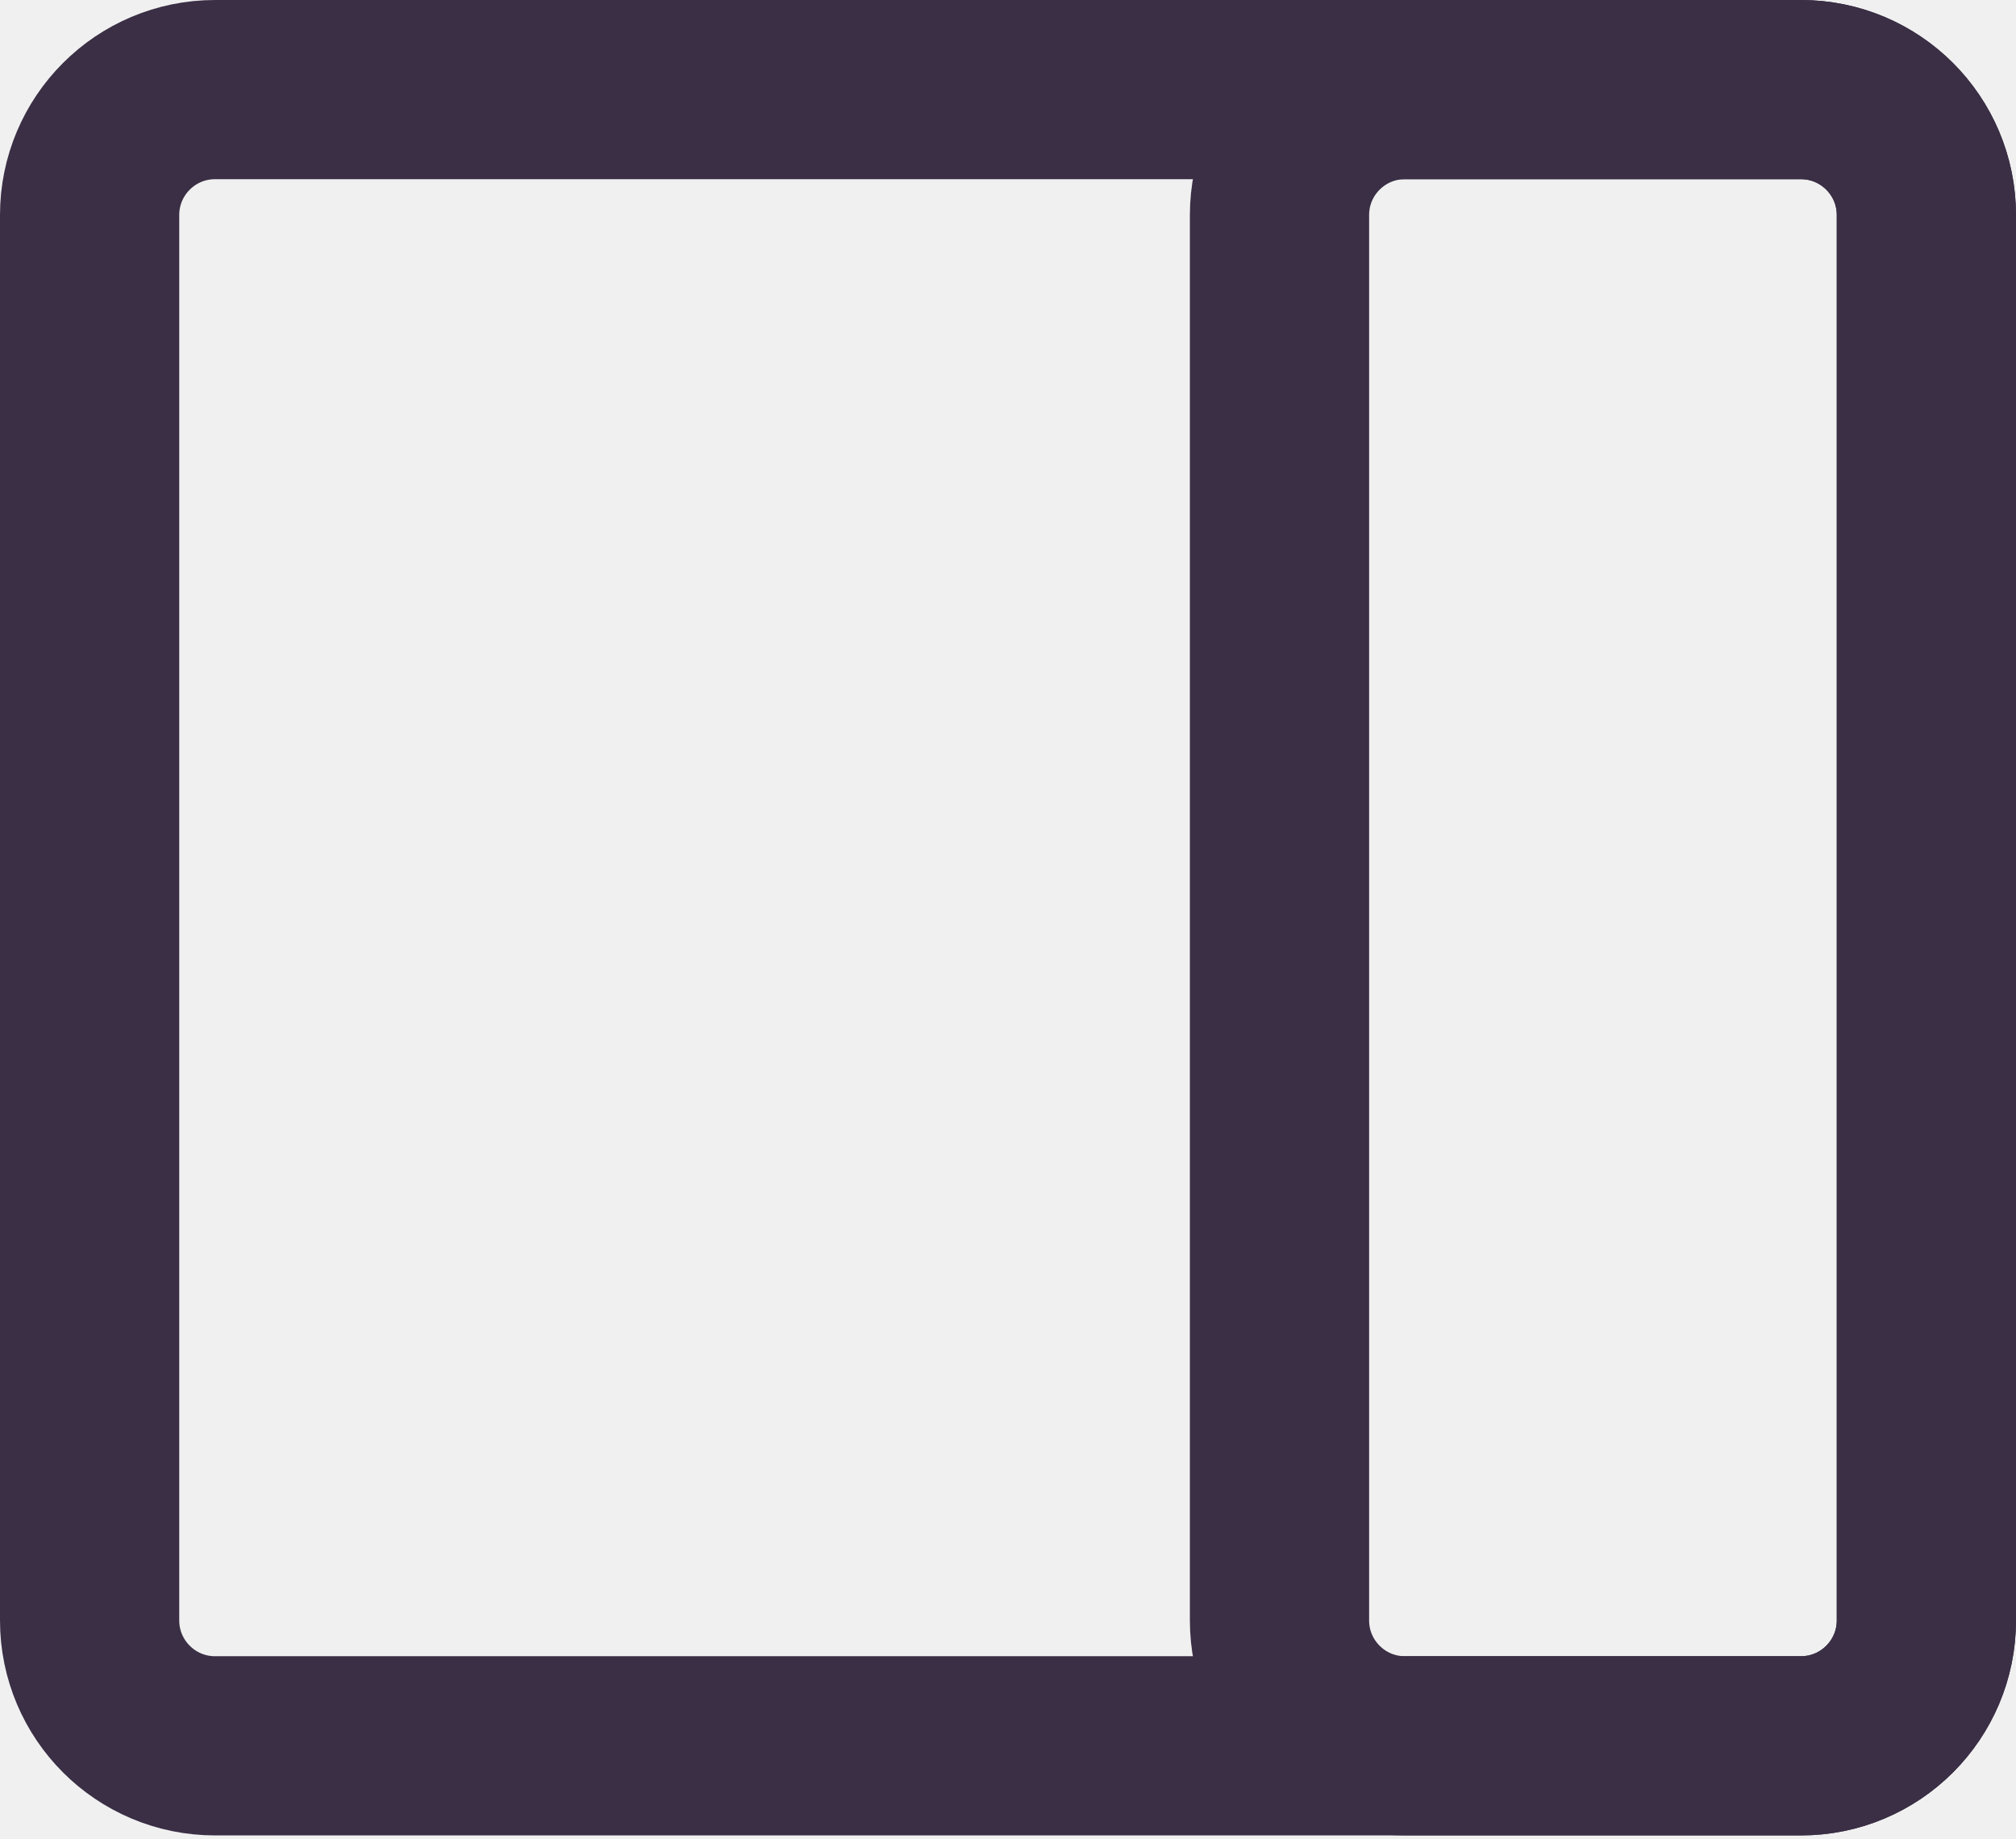
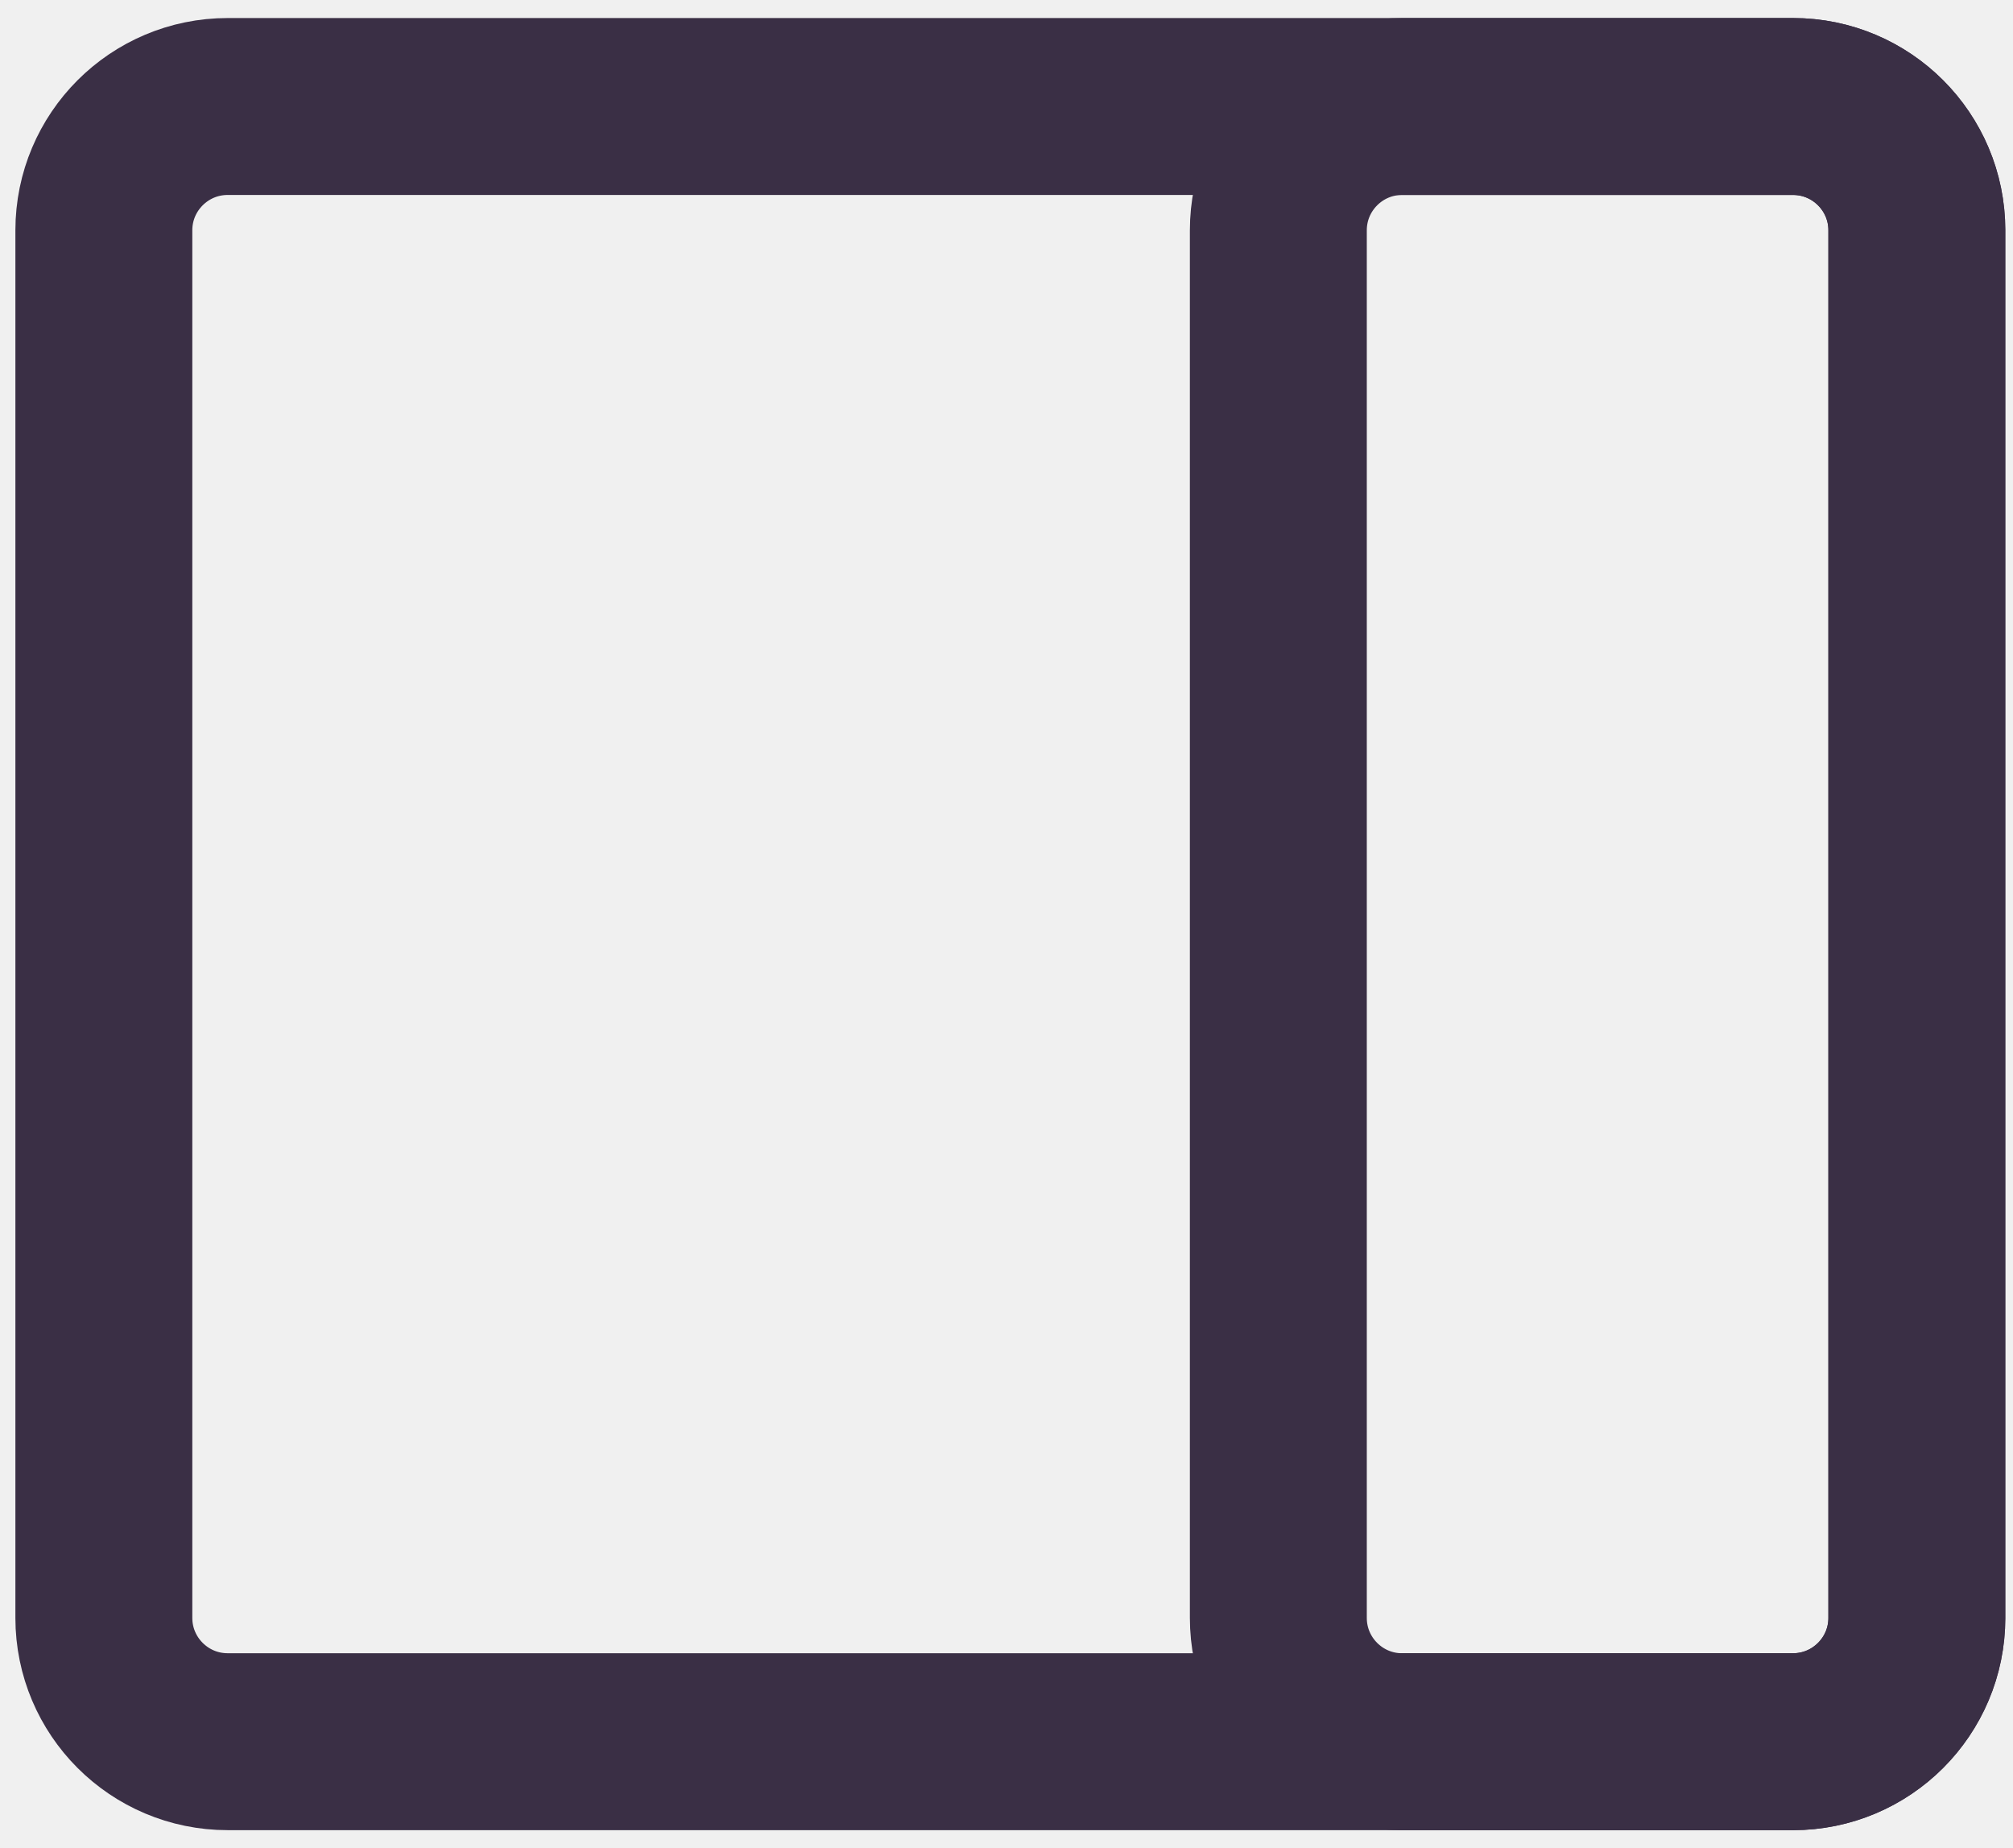
- <svg xmlns="http://www.w3.org/2000/svg" width="591" height="539" viewBox="0 0 591 539" fill="none">
-   <g clip-path="url(#clip0)">
-     <rect x="26.272" y="26.272" width="538.457" height="485.635" rx="36.78" stroke="#3A2F45" stroke-width="52.543" />
-     <rect x="375.091" y="26.272" width="189.637" height="485.635" rx="36.78" stroke="#3A2F45" stroke-width="52.543" />
+ <svg xmlns="http://www.w3.org/2000/svg" width="73" height="67" viewBox="0 0 73 67" fill="none">
+   <g clip-path="url(#clip0_1_56)">
+     <rect x="3.766" y="3.862" width="65.747" height="59.297" rx="4.491" stroke="#3A2F45" stroke-width="6.416" />
+     <path d="M46.358 8.353C46.358 5.873 48.369 3.862 50.849 3.862H65.022C67.502 3.862 69.513 5.873 69.513 8.353V58.669C69.513 61.149 67.502 63.16 65.022 63.16H50.849C48.369 63.16 46.358 61.149 46.358 58.669V8.353Z" stroke="#3A2F45" stroke-width="6.416" />
  </g>
  <defs>
-     <clipPath id="clip0">
-       <rect width="591" height="538.179" fill="white" />
+     <clipPath id="clip0_1_56">
+       <rect width="72.162" height="65.713" fill="white" transform="translate(0.55835 0.654358)" />
    </clipPath>
  </defs>
</svg>
